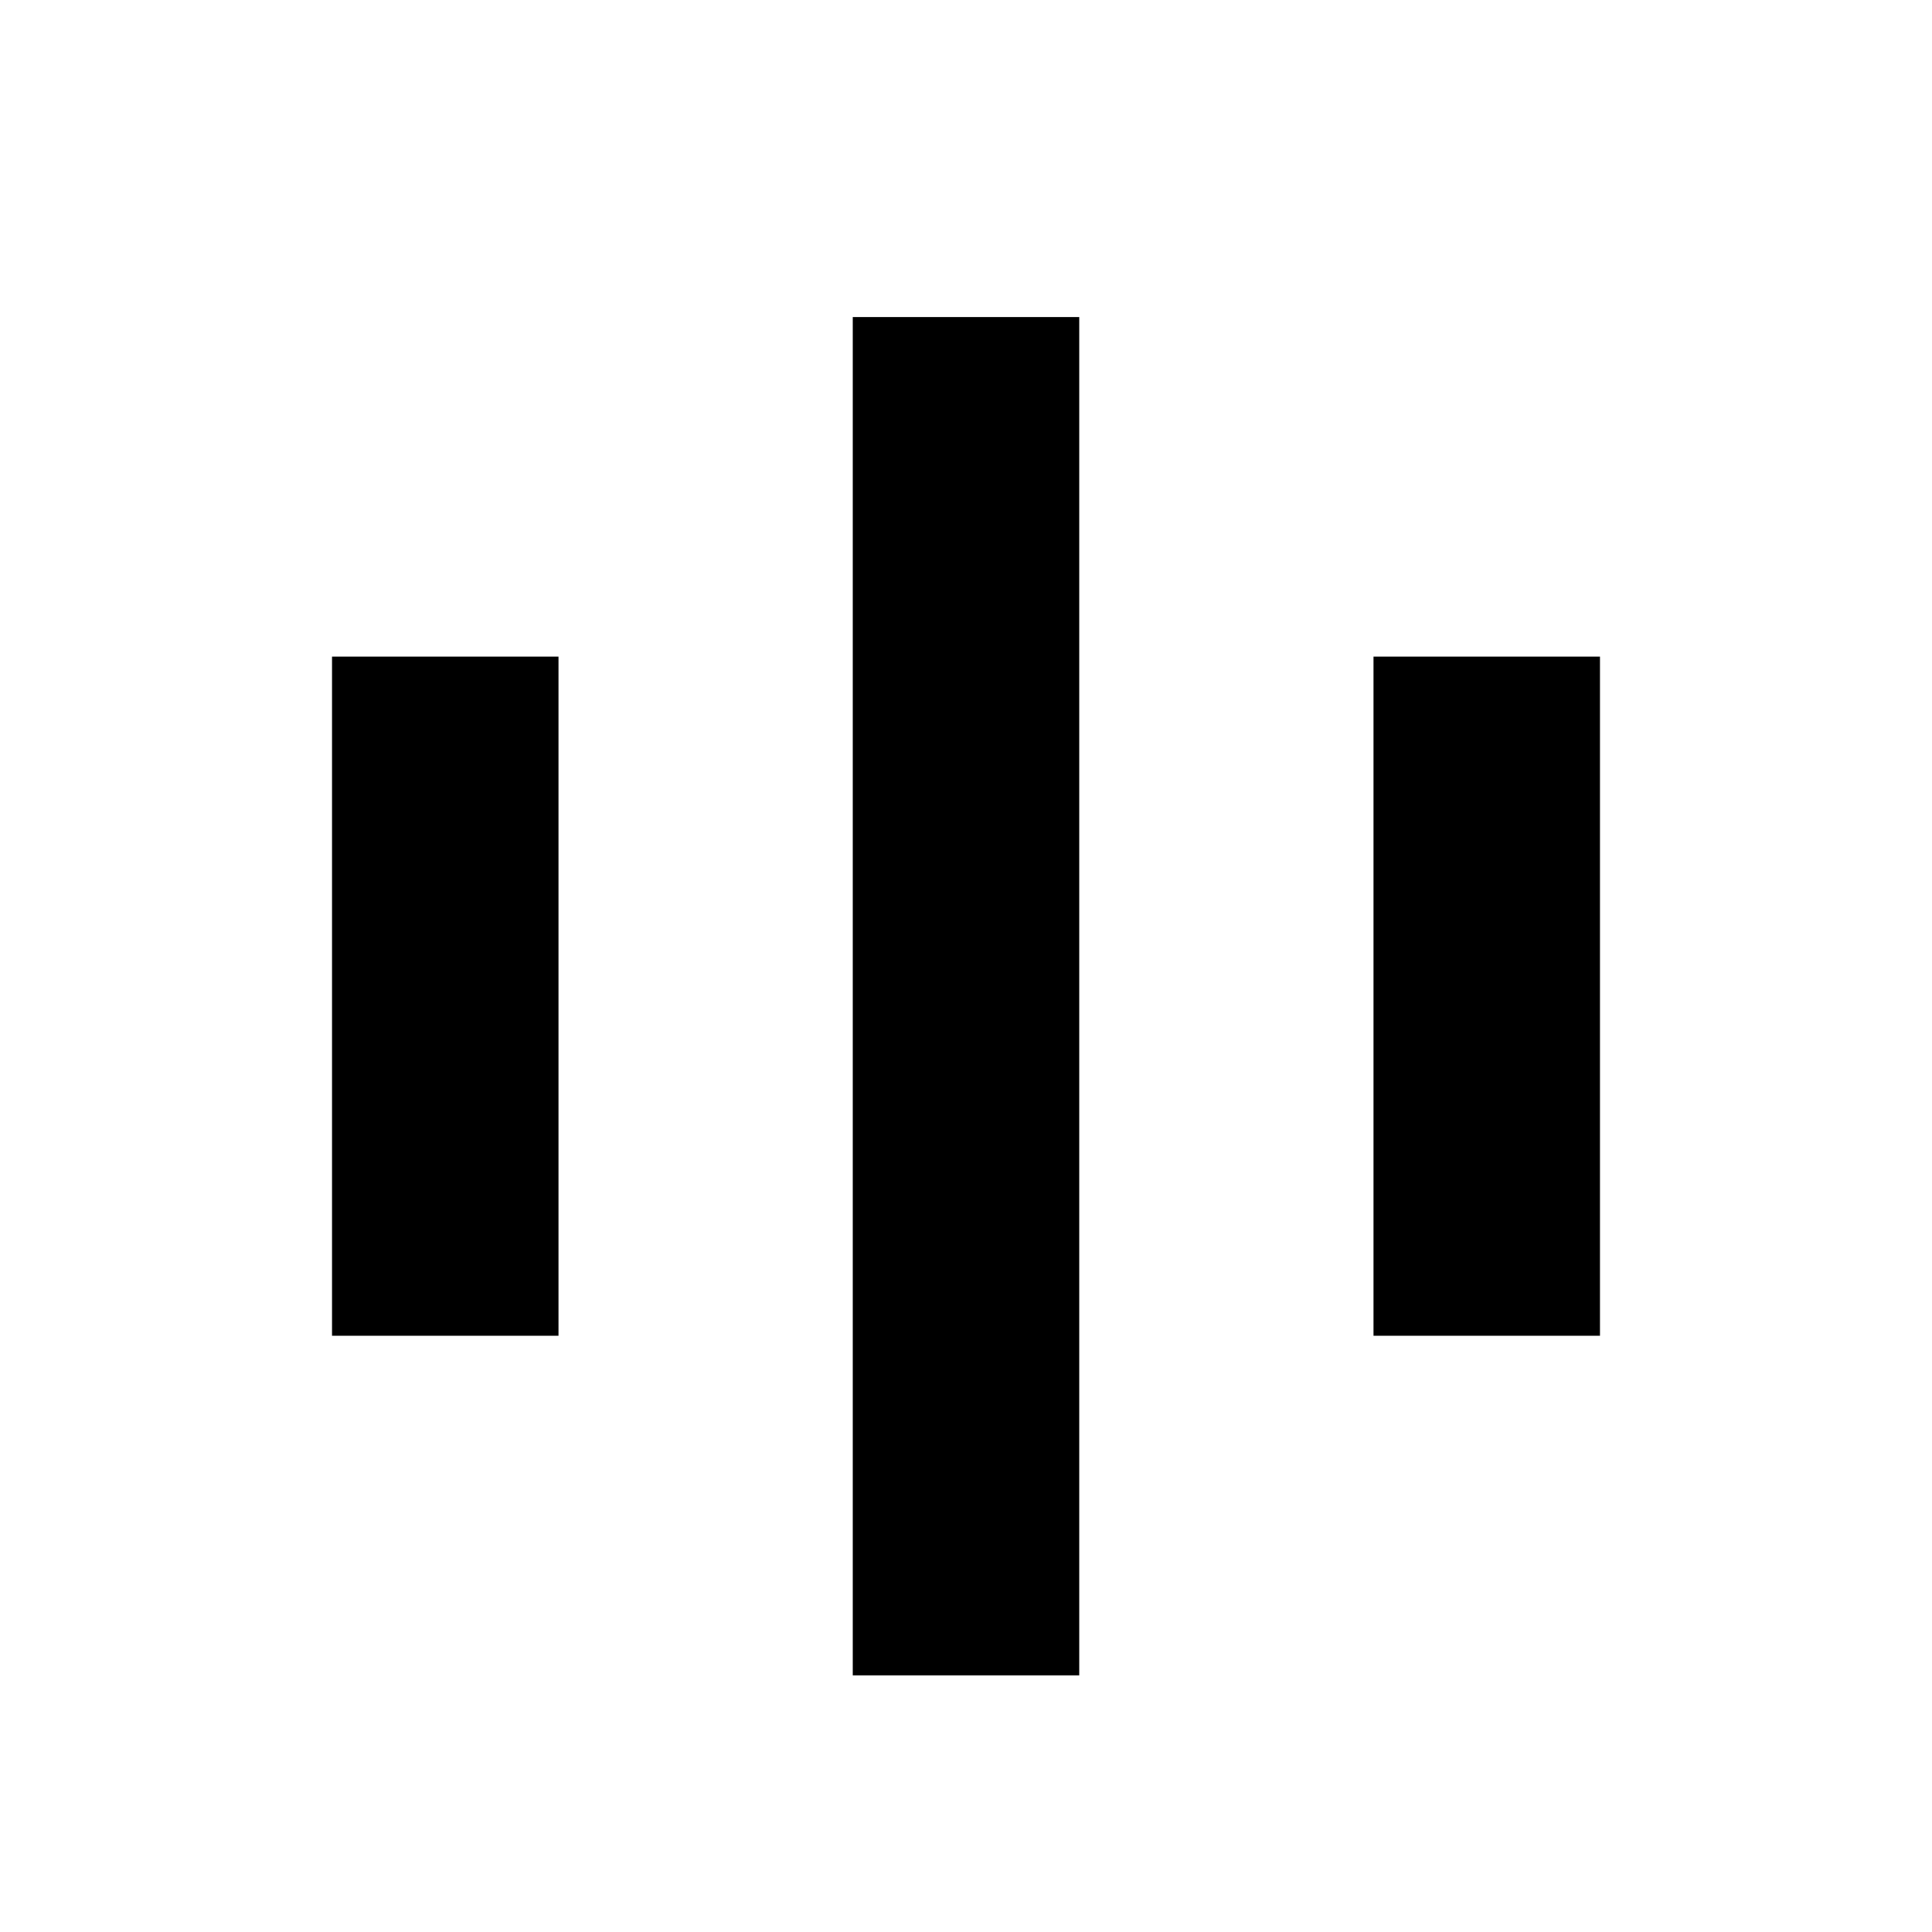
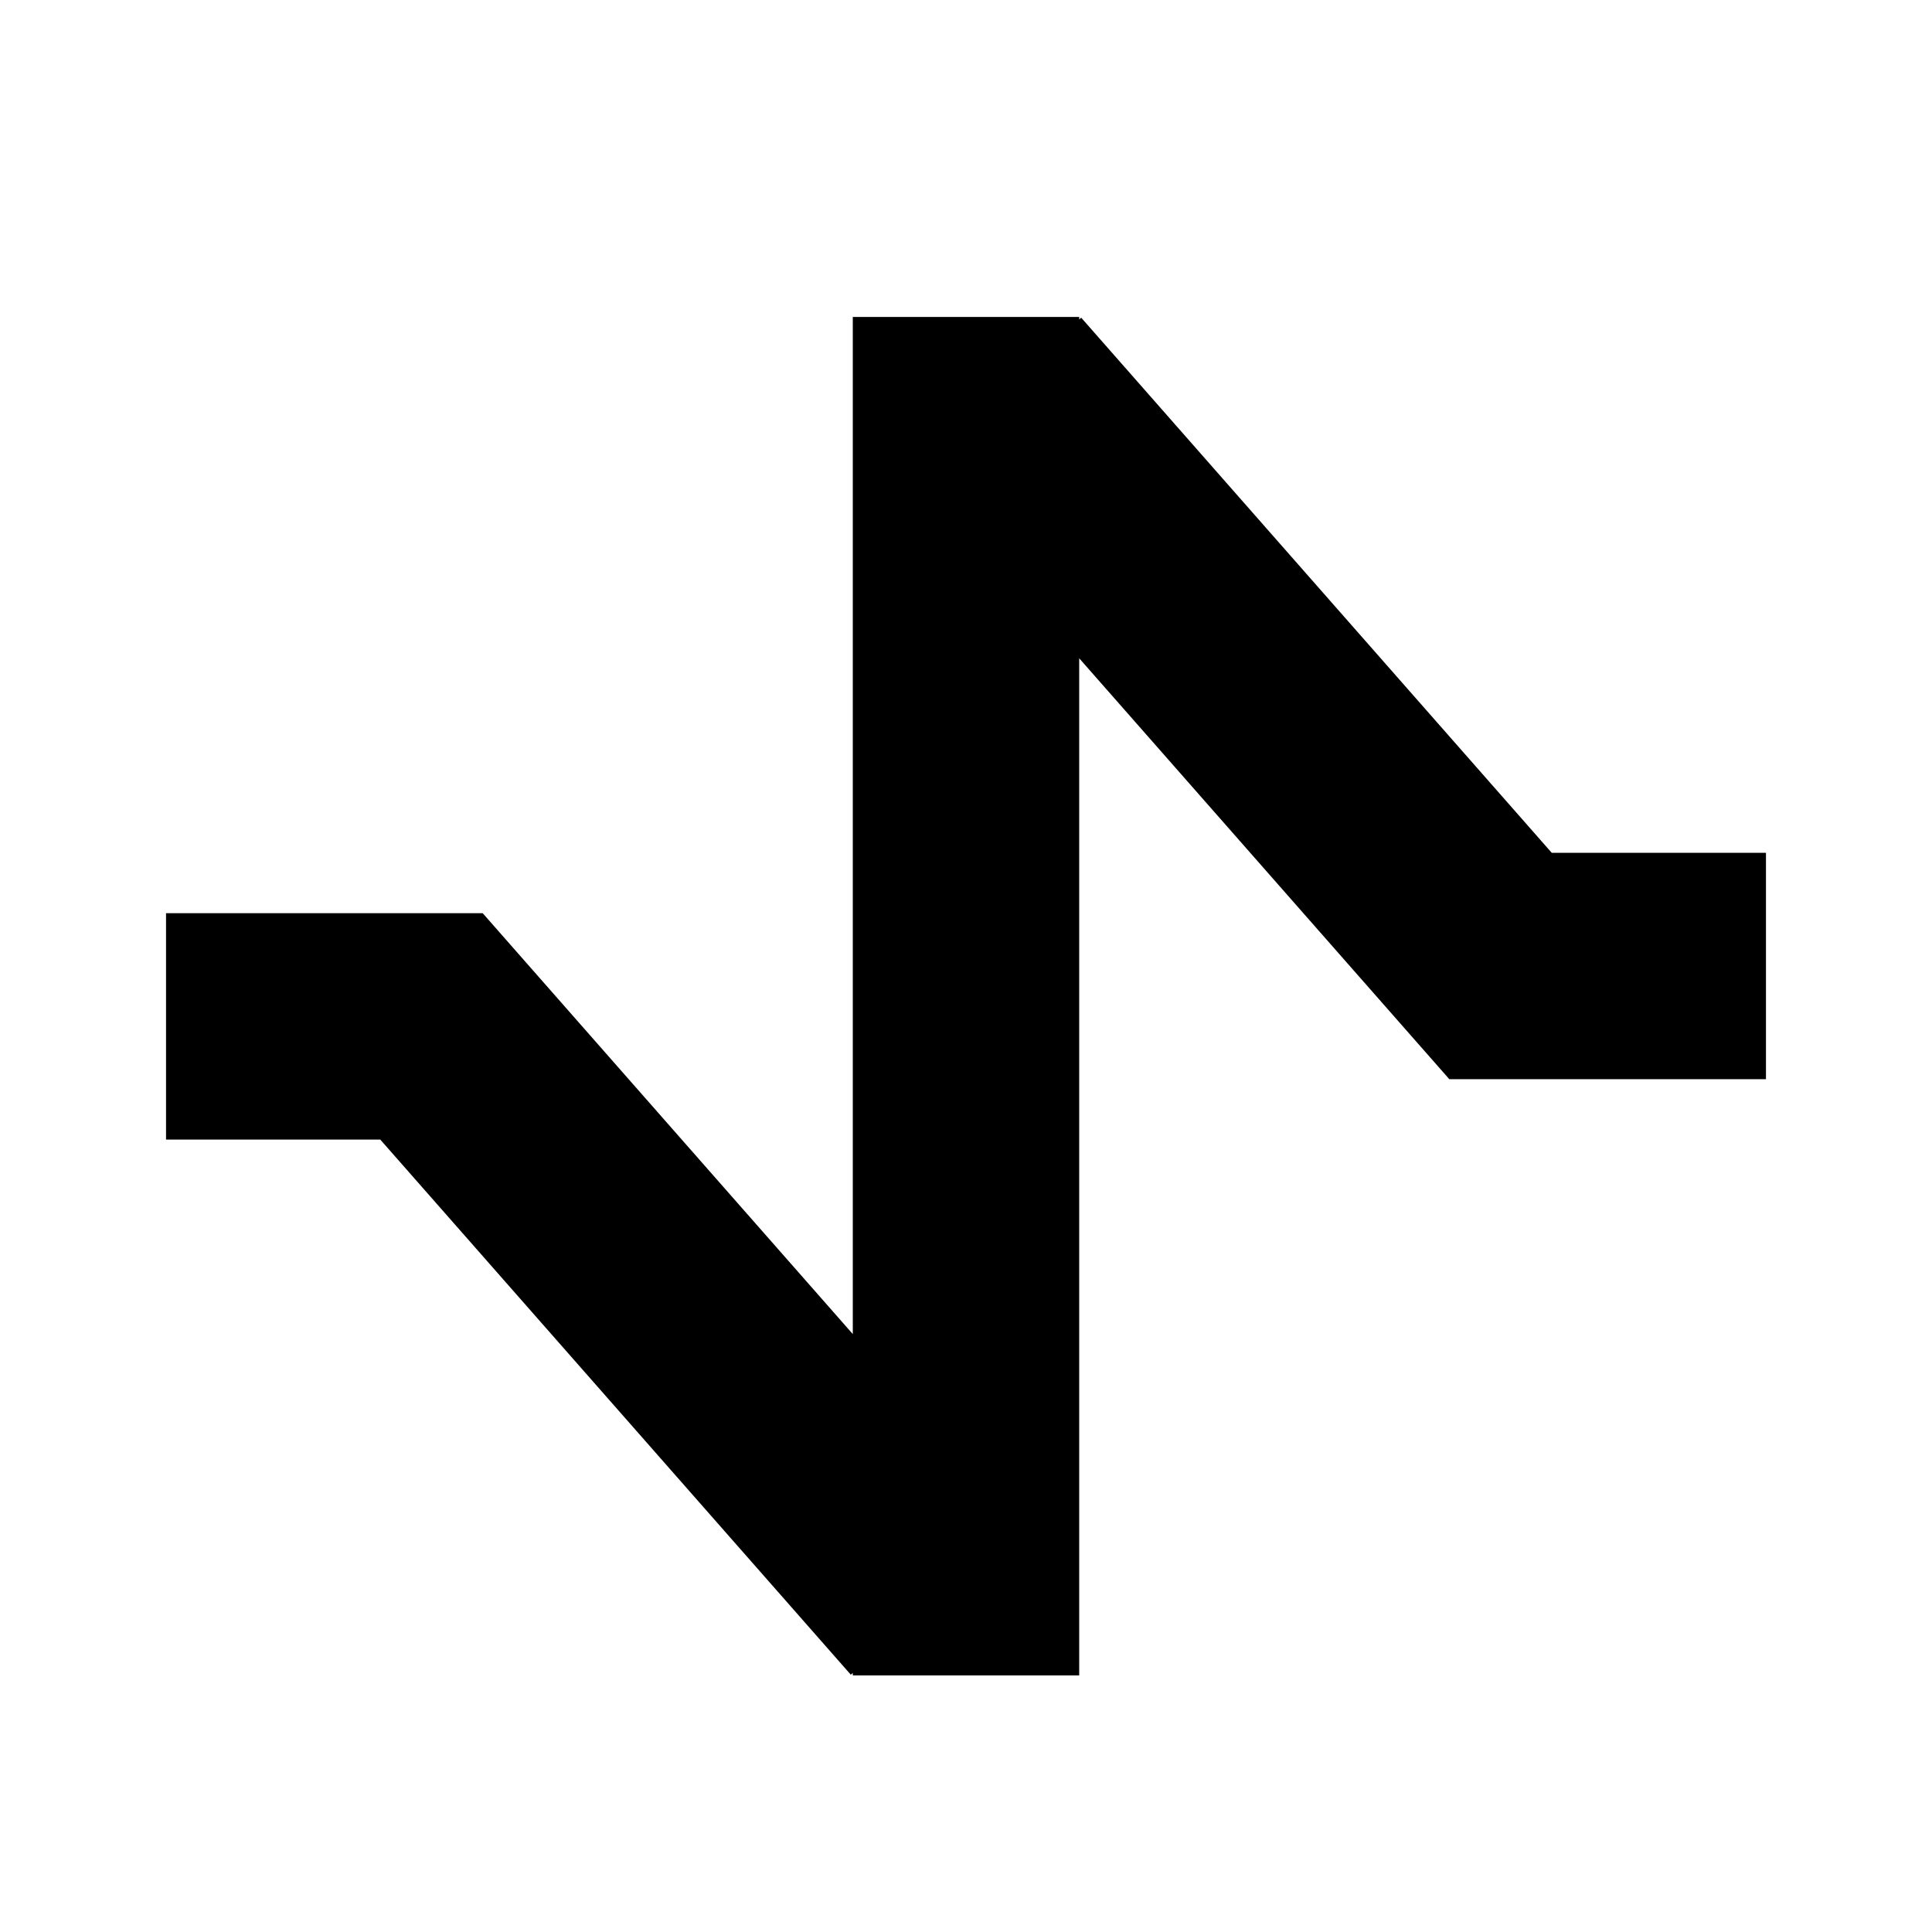
<svg xmlns="http://www.w3.org/2000/svg" width="256" height="256" viewBox="0 0 256 256" fill="none">
  <rect x="0" y="0" width="100%" height="100%" fill="none" />
-   <rect x="113" y="42" width="30" height="180" fill="#000000" />
-   <rect x="44" y="87" width="30" height="90" fill="#000000" />
-   <rect x="182" y="87" width="30" height="90" fill="#000000" />
+   <path d="M143 42.327L143.265 42.095L205.612 113H234V143H192.043L187.563 137.905L143 87.226V222H113V221.672L112.735 221.905L50.388 151H22V121H63.957L68.436 126.095L113 176.773V42H143V42.327Z" fill="#000000" />
</svg>
